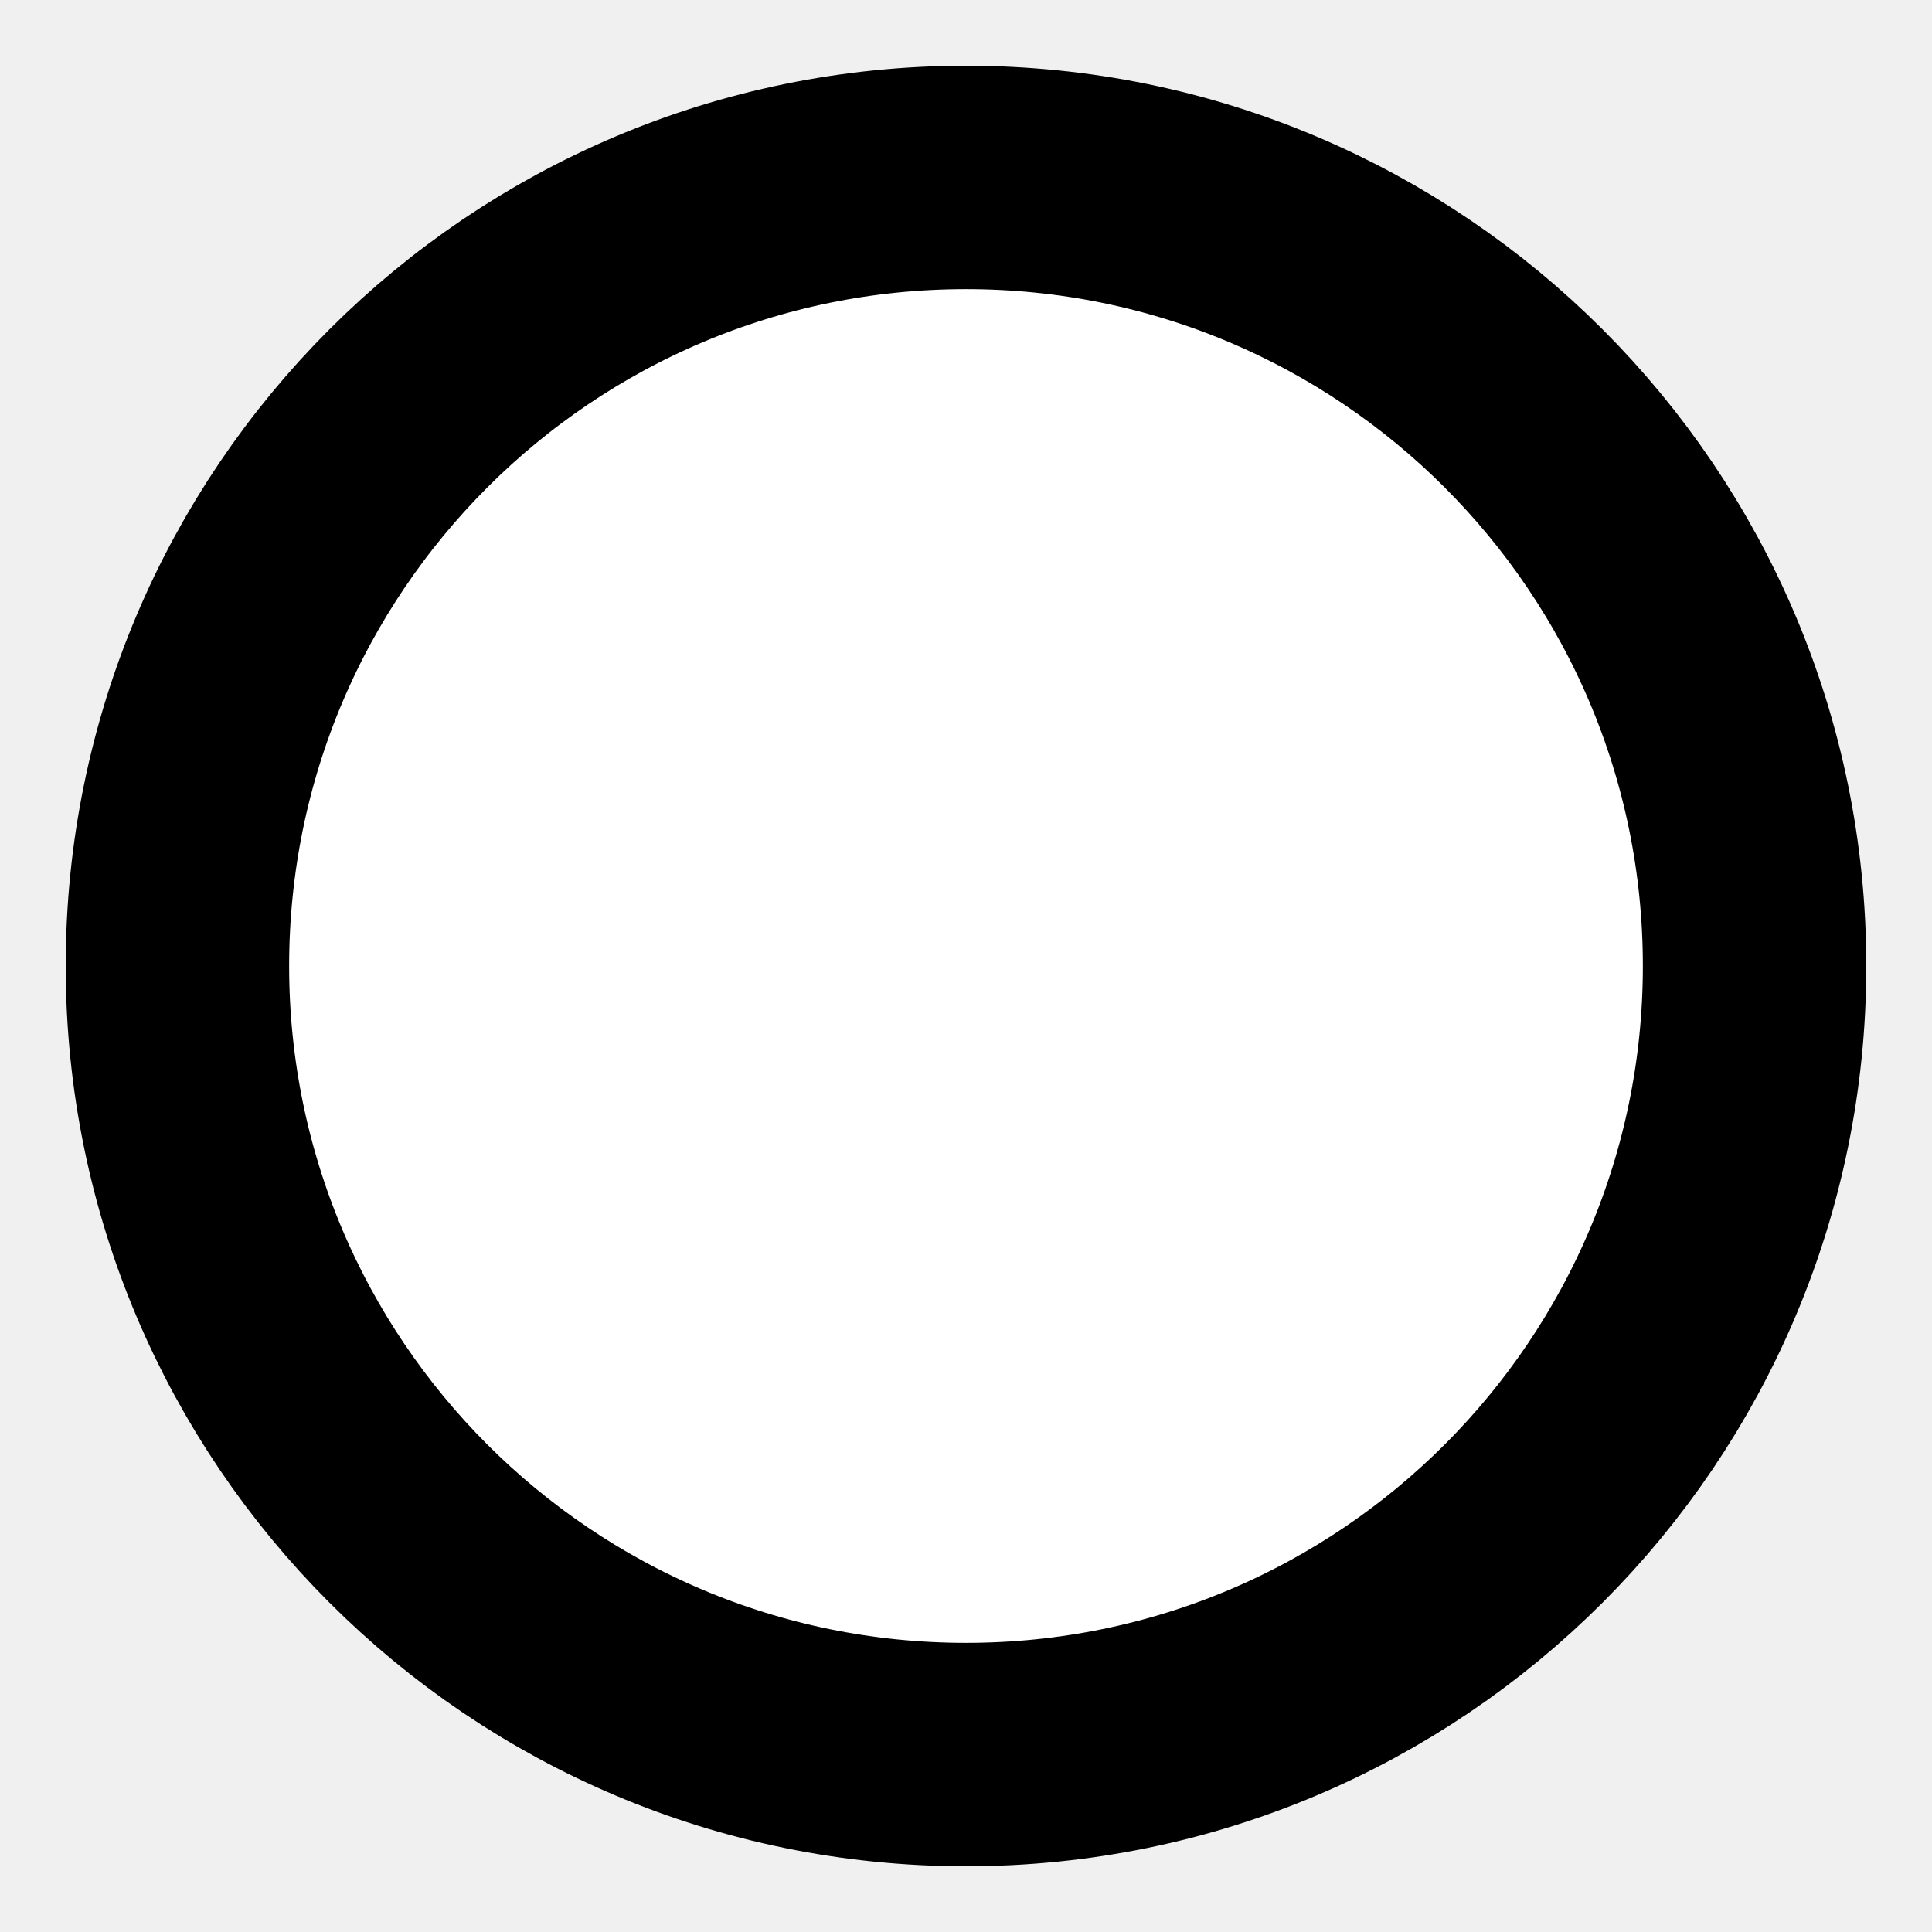
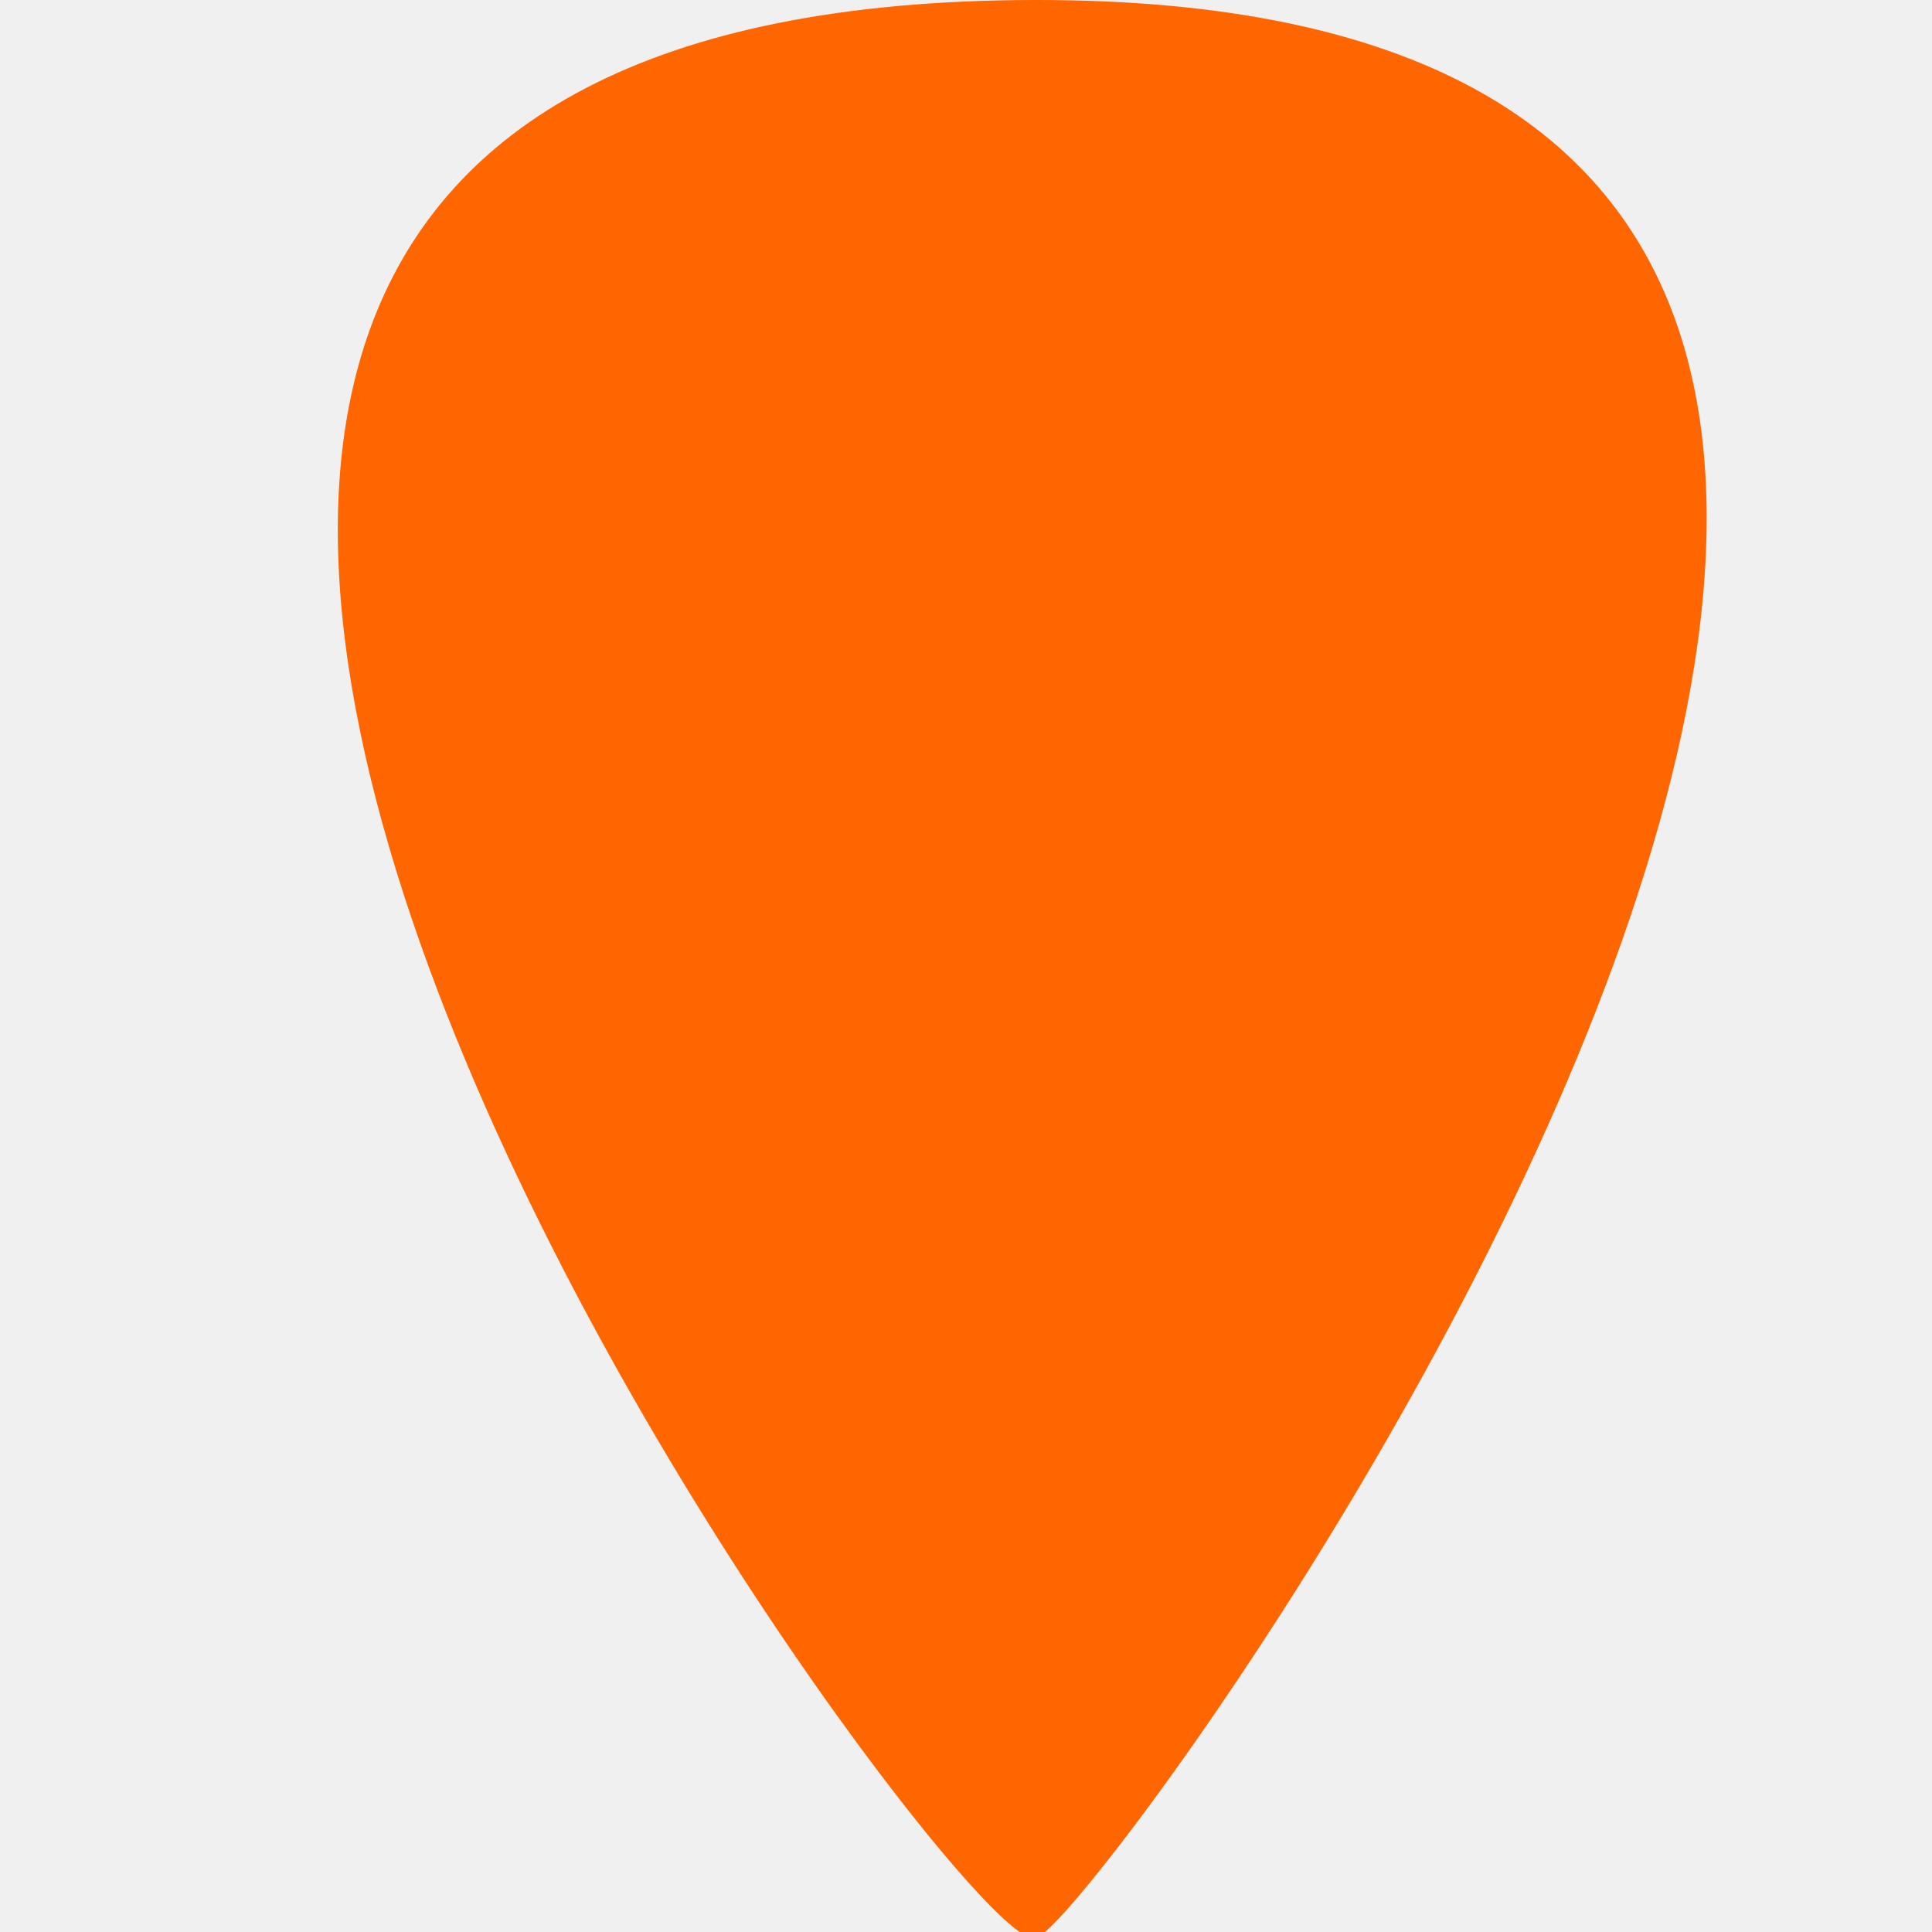
<svg xmlns="http://www.w3.org/2000/svg" xmlns:xlink="http://www.w3.org/1999/xlink" width="10" height="10" viewBox="0 0 2.646 2.646" version="1.1" id="svg178888">
  <defs id="defs178885">
    <pattern xlink:href="#Checkerboard" id="pattern187617" patternTransform="matrix(0.4091209,0,0,0.4091209,0.1117966,2.082611)" />
    <pattern patternUnits="userSpaceOnUse" width="2" height="2" patternTransform="translate(0,0) scale(10,10)" id="Checkerboard">
      <rect style="fill:black;stroke:none" x="0" y="0" width="1" height="1" id="rect3517" />
      <rect style="fill:black;stroke:none" x="1" y="1" width="1" height="1" id="rect3519" />
    </pattern>
  </defs>
  <g id="layer1" style="display:none">
    <rect style="font-variation-settings:normal;opacity:1;fill:#ffffff;fill-opacity:1;stroke:#ffffff;stroke-width:0;stroke-linecap:round;stroke-linejoin:round;stroke-miterlimit:4;stroke-dasharray:none;stroke-dashoffset:32.693;stroke-opacity:1;stop-color:#000000;stop-opacity:1" id="rect179197" width="2.646" height="2.646" x="0" y="0" rx="0.227" ry="0.196" />
    <path style="fill:none;stroke:#000000;stroke-width:0.265px;stroke-linecap:butt;stroke-linejoin:miter;stroke-opacity:1" d="m 0.143,2.188 0.555,-0.006 0.006,-0.524 H 1.375 L 1.369,1.122 H 1.954 V 0.579 l 0.622,0.012" id="path182110" />
  </g>
  <g id="layer2" style="display:none">
    <rect style="font-variation-settings:normal;fill:#ffffff;fill-opacity:1;stroke:#ffffff;stroke-width:0;stroke-linecap:round;stroke-linejoin:round;stroke-miterlimit:4;stroke-dasharray:none;stroke-dashoffset:32.693;stroke-opacity:1;stop-color:#000000" id="rect179197-5" width="2.646" height="2.646" x="0" y="0" rx="0.227" ry="0.196" />
    <path id="path184022" style="fill:#000000;stroke:#000000;stroke-width:0;stroke-linecap:round;stroke-linejoin:round;stroke-miterlimit:4;stroke-dasharray:none;stroke-dashoffset:123.564;stop-color:#000000" d="M 0.675,1.122 1.323,0.253 1.971,1.122 Z" />
    <path id="path184022-5" style="fill:#000000;stroke:#000000;stroke-width:0;stroke-linecap:round;stroke-linejoin:round;stroke-miterlimit:4;stroke-dasharray:none;stroke-dashoffset:123.564;stop-color:#000000" d="M 1.971,1.522 1.328,2.363 0.675,1.526 Z" />
    <rect style="font-variation-settings:normal;opacity:1;fill:none;fill-opacity:1;stroke:#000000;stroke-width:0.101;stroke-linecap:round;stroke-linejoin:miter;stroke-miterlimit:4;stroke-dasharray:none;stroke-dashoffset:123.564;stroke-opacity:1;stop-color:#000000;stop-opacity:1" id="rect186059" width="2.378" height="2.33" x="0.134" y="0.158" />
  </g>
-   <g id="layer3" style="display:none">
-     <path style="fill:#ff6600;stroke:none;stroke-width:0.265px;stroke-linecap:butt;stroke-linejoin:miter;stroke-opacity:1" d="m 1.418,2.646 c 0,0 -2.235,-2.63 0,-2.646 C 3.653,-0.016 1.418,2.646 1.418,2.646" id="path186362" />
+   <g id="layer3" style="display:inline">
+     <path style="fill:#ff6600;stroke:none;stroke-width:0.265px;stroke-linecap:butt;stroke-linejoin:miter;stroke-opacity:1" d="M 1.418,2.646 C 1.411,2.812 -0.728,0.002 1.418,3.3333332e-8 3.507,-0.002 1.377,2.81 1.418,2.646" id="path186362" />
  </g>
  <g id="layer4" style="display:none">
-     <path style="fill:#ffff00;fill-opacity:1;stroke:#000000;stroke-width:0.279;stroke-linecap:butt;stroke-linejoin:miter;stroke-miterlimit:4;stroke-dasharray:none;stroke-opacity:1" d="M 0.256,0.24 V 1.798 c 0.717,6.851e-4 1.405,0.531 2.152,0 V 0.245 C 1.542,0.713 0.965,0.269 0.256,0.24 Z" id="path186719-6" />
+     <path style="fill:#ffc300;fill-opacity:0.72;stroke:#000000;stroke-width:0.279;stroke-linecap:butt;stroke-linejoin:miter;stroke-miterlimit:4;stroke-dasharray:none;stroke-opacity:1" d="M 0.256,0.24 V 1.798 c 0.717,6.851e-4 1.405,0.531 2.152,0 V 0.245 C 1.542,0.713 0.965,0.269 0.256,0.24 Z" id="path186719-6" />
    <path style="fill:url(#pattern187617);fill-opacity:1;stroke:#000000;stroke-width:0.279;stroke-linecap:butt;stroke-linejoin:miter;stroke-miterlimit:4;stroke-dasharray:none;stroke-opacity:1" d="M 0.256,0.24 V 1.798 c 0.717,6.851e-4 1.405,0.531 2.152,0 V 0.245 C 1.542,0.713 0.965,0.269 0.256,0.24 Z" id="path186719" />
    <path style="fill:none;stroke:#000000;stroke-width:0.265px;stroke-linecap:butt;stroke-linejoin:miter;stroke-opacity:1" d="m 0.243,2.646 0.006,-0.83" id="path187001" />
  </g>
-   <g id="layer5" style="display:inline">
+   <g id="layer5" style="display:none">
    <circle style="font-variation-settings:normal;opacity:1;fill:#ffffff;fill-opacity:1;stroke:#000000;stroke-width:0.306;stroke-linecap:round;stroke-linejoin:miter;stroke-miterlimit:4;stroke-dasharray:none;stroke-dashoffset:123.564;stroke-opacity:1;stop-color:#000000;stop-opacity:1" id="path188562" cx="1.323" cy="1.323" r="1.08" />
  </g>
</svg>
